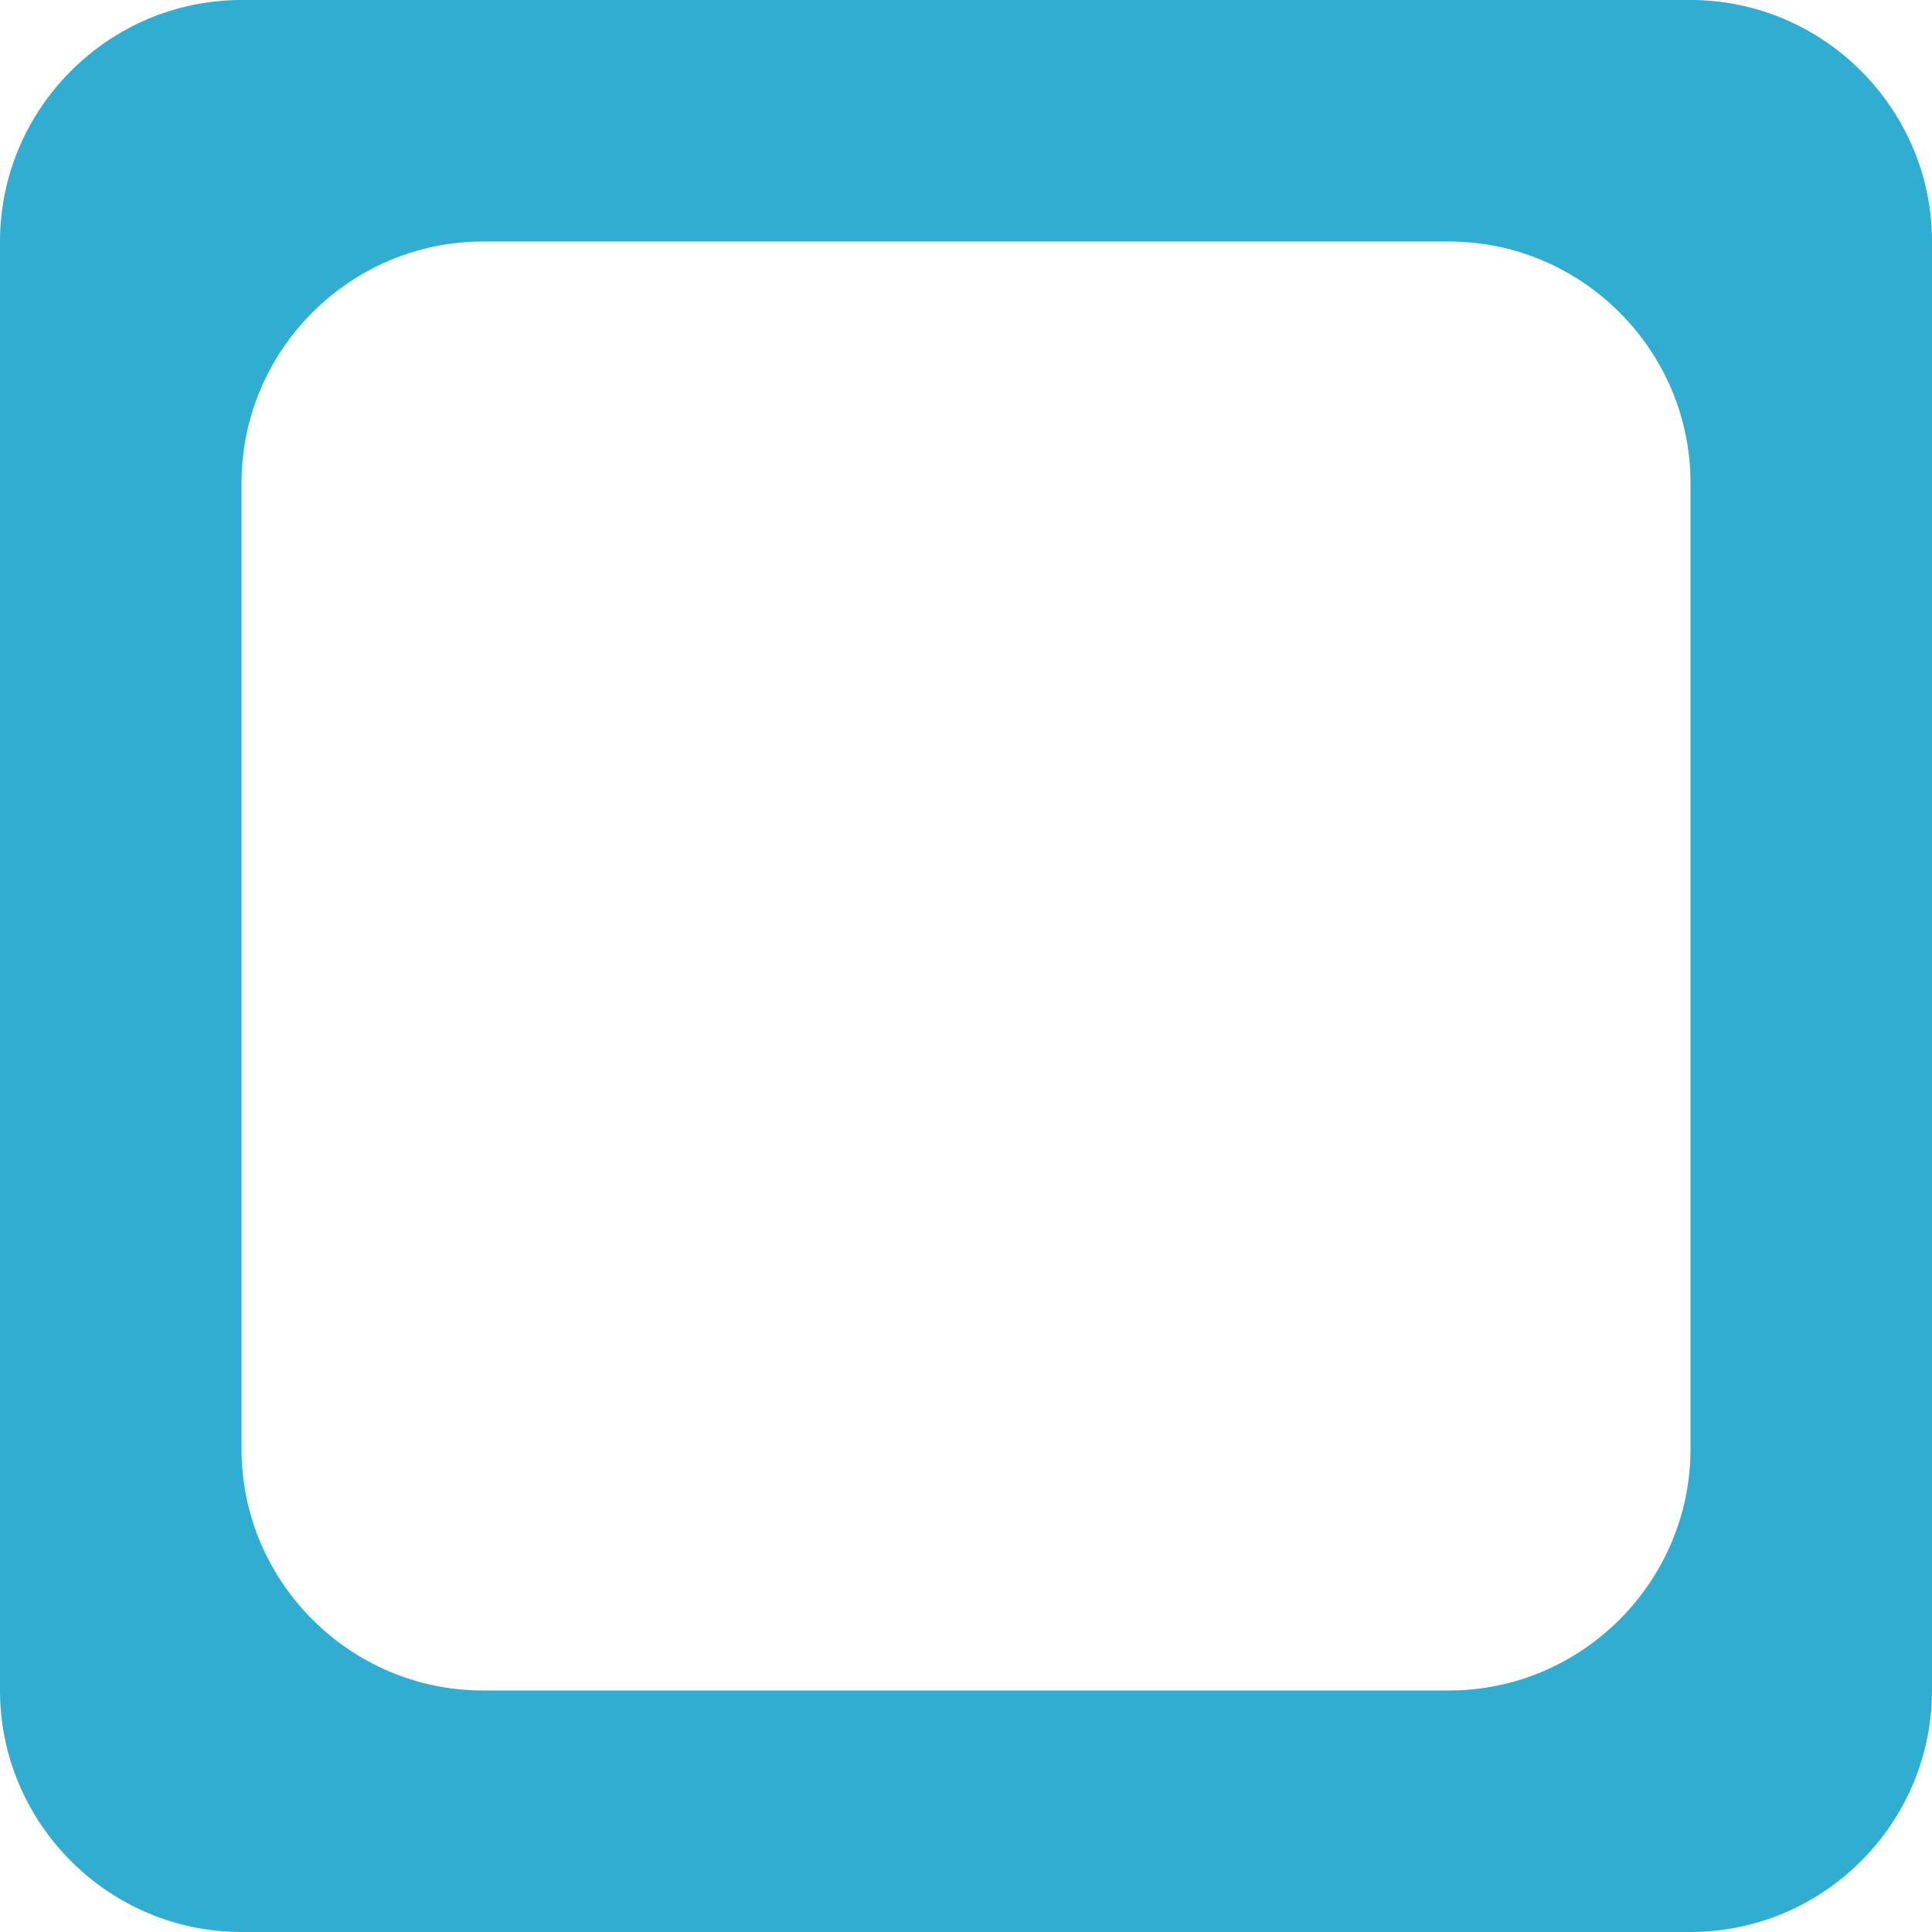
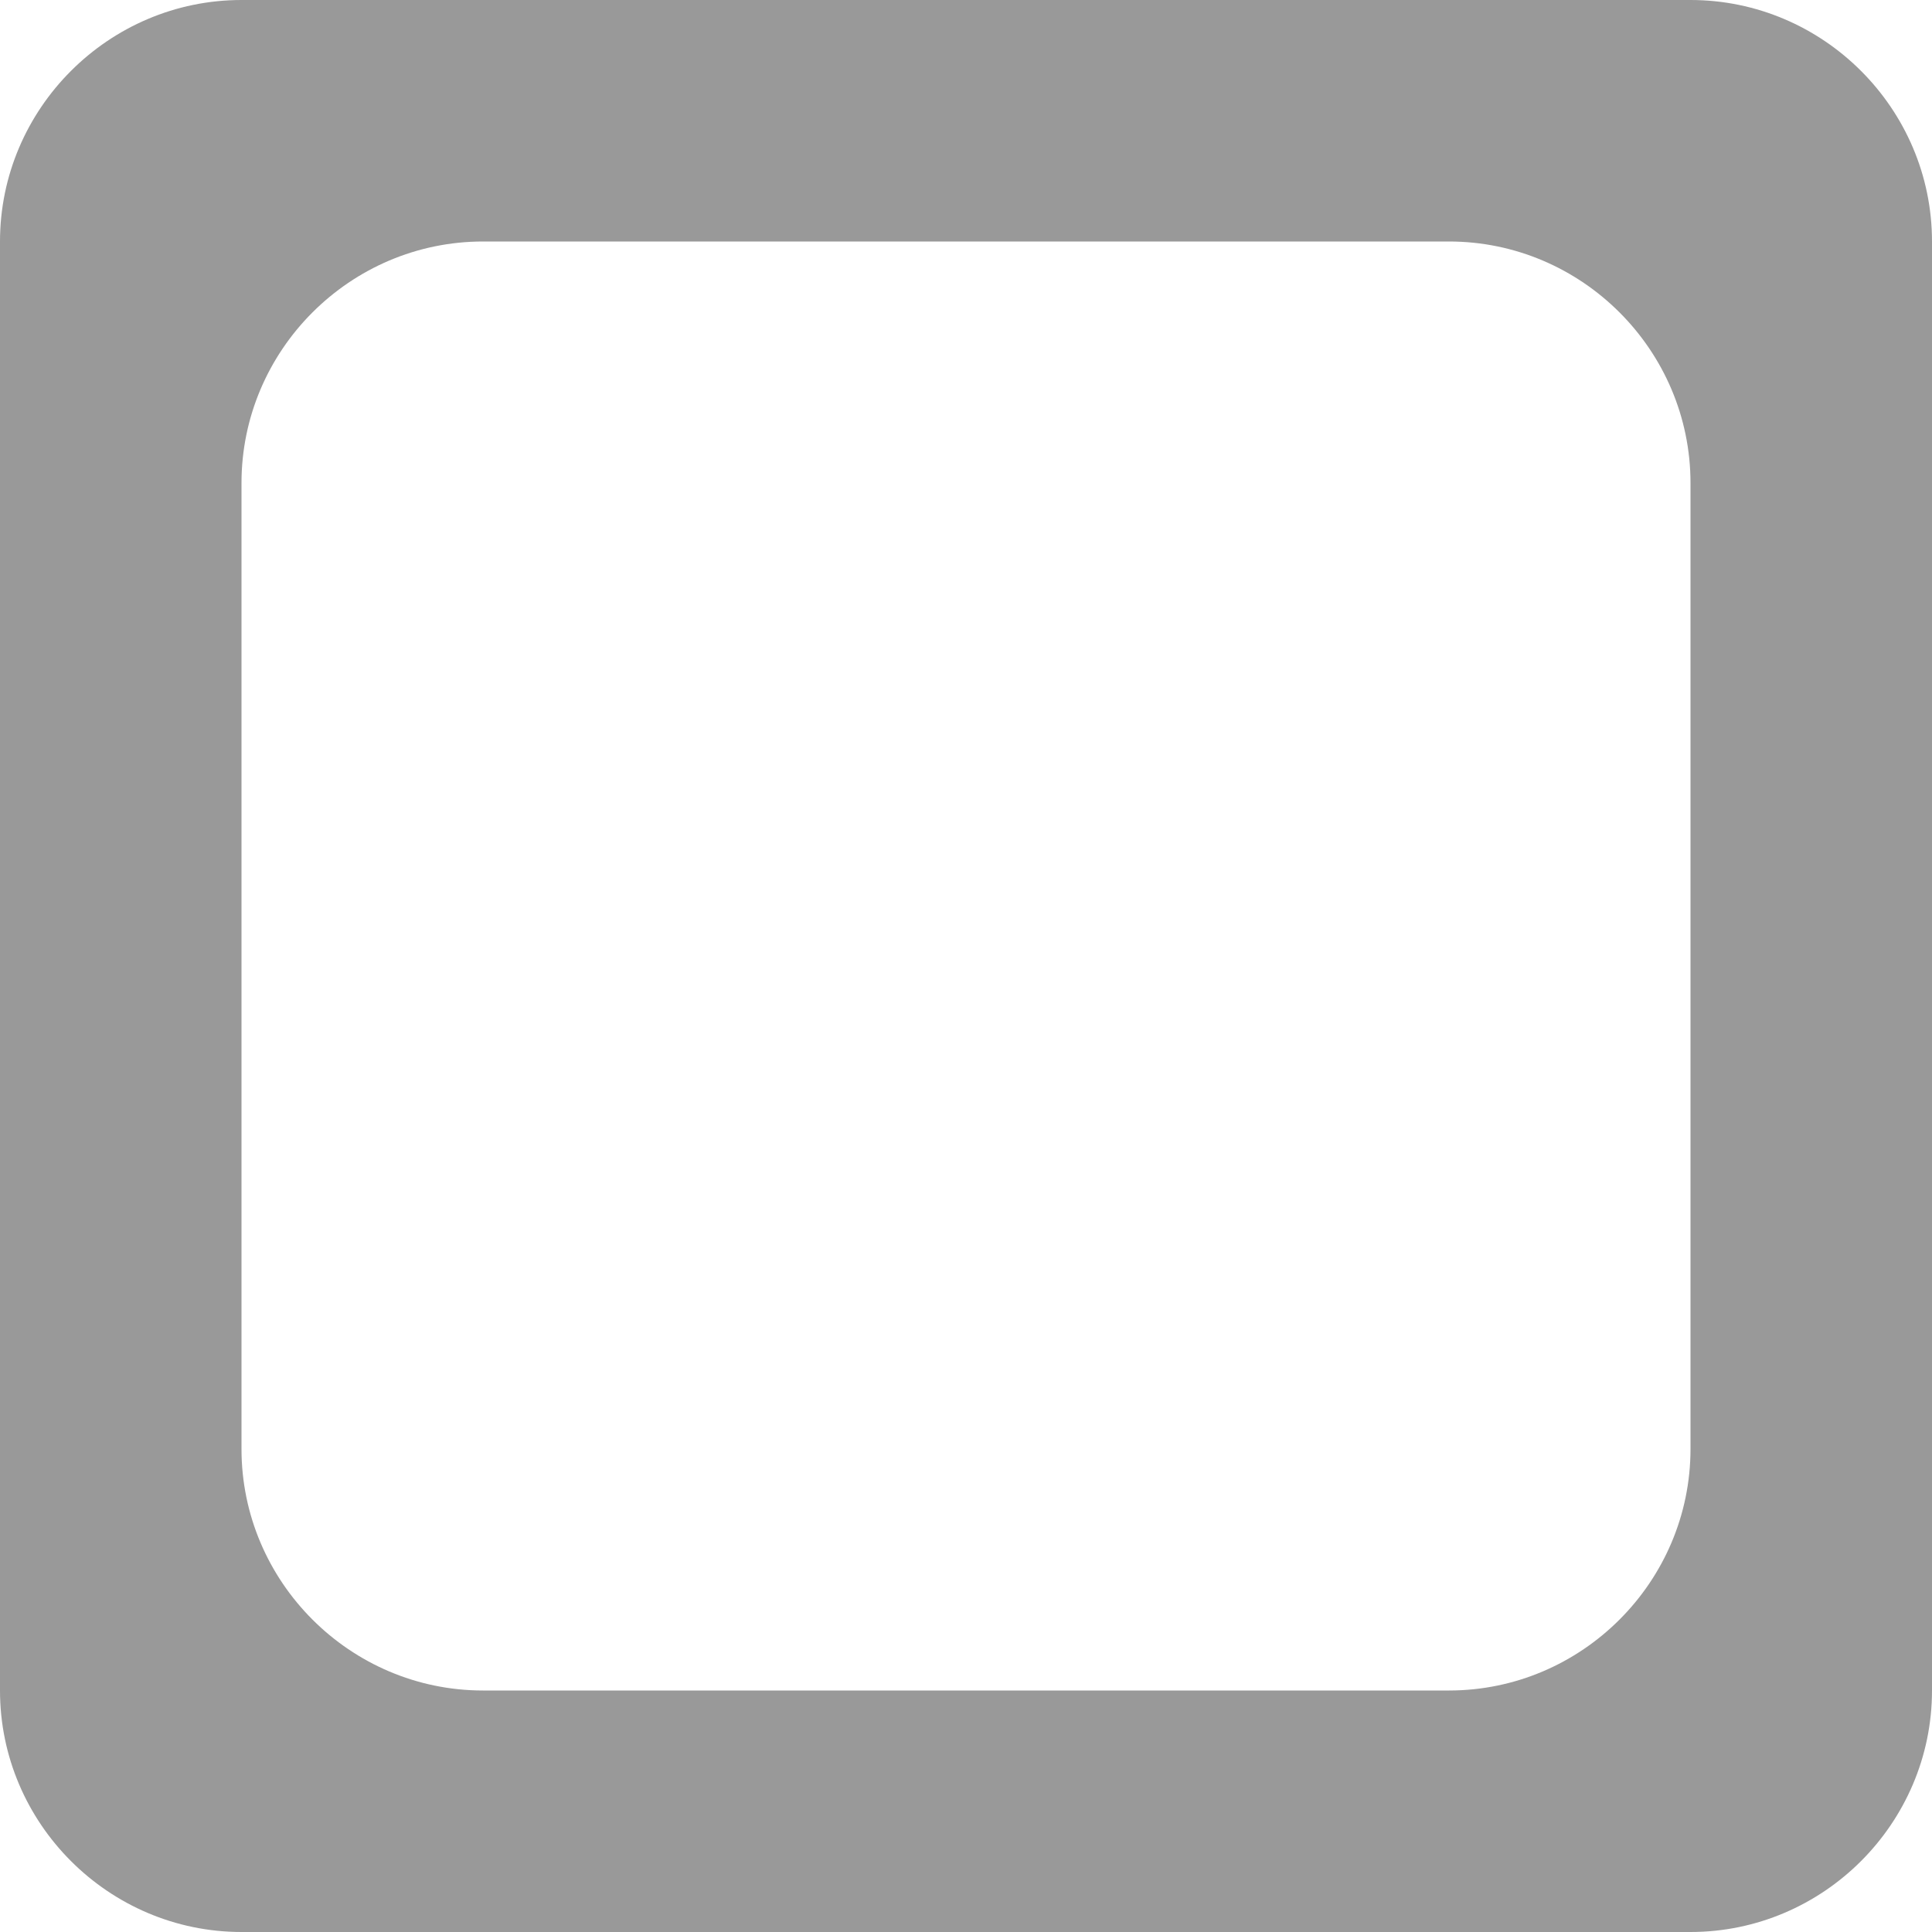
<svg xmlns="http://www.w3.org/2000/svg" width="16" height="16" viewBox="0 0 16 16" preserveAspectRatio="xMinYMid meet" overflow="visible">
-   <path d="M14 0H2C.9 0 0 .9 0 2v12c0 1.1.9 2 2 2h12c1.1 0 2-.9 2-2V2c0-1.1-.9-2-2-2zm0 12c0 1.1-.9 2-2 2H4c-1.1 0-2-.9-2-2V4c0-1.1.9-2 2-2h8c1.1 0 2 .9 2 2v8z" fill="#30add1" />
+   <path d="M14 0H2C.9 0 0 .9 0 2v12c0 1.1.9 2 2 2h12c1.1 0 2-.9 2-2V2c0-1.1-.9-2-2-2zm0 12c0 1.1-.9 2-2 2H4c-1.1 0-2-.9-2-2V4c0-1.1.9-2 2-2h8c1.1 0 2 .9 2 2v8z" fill="#999" />
</svg>
